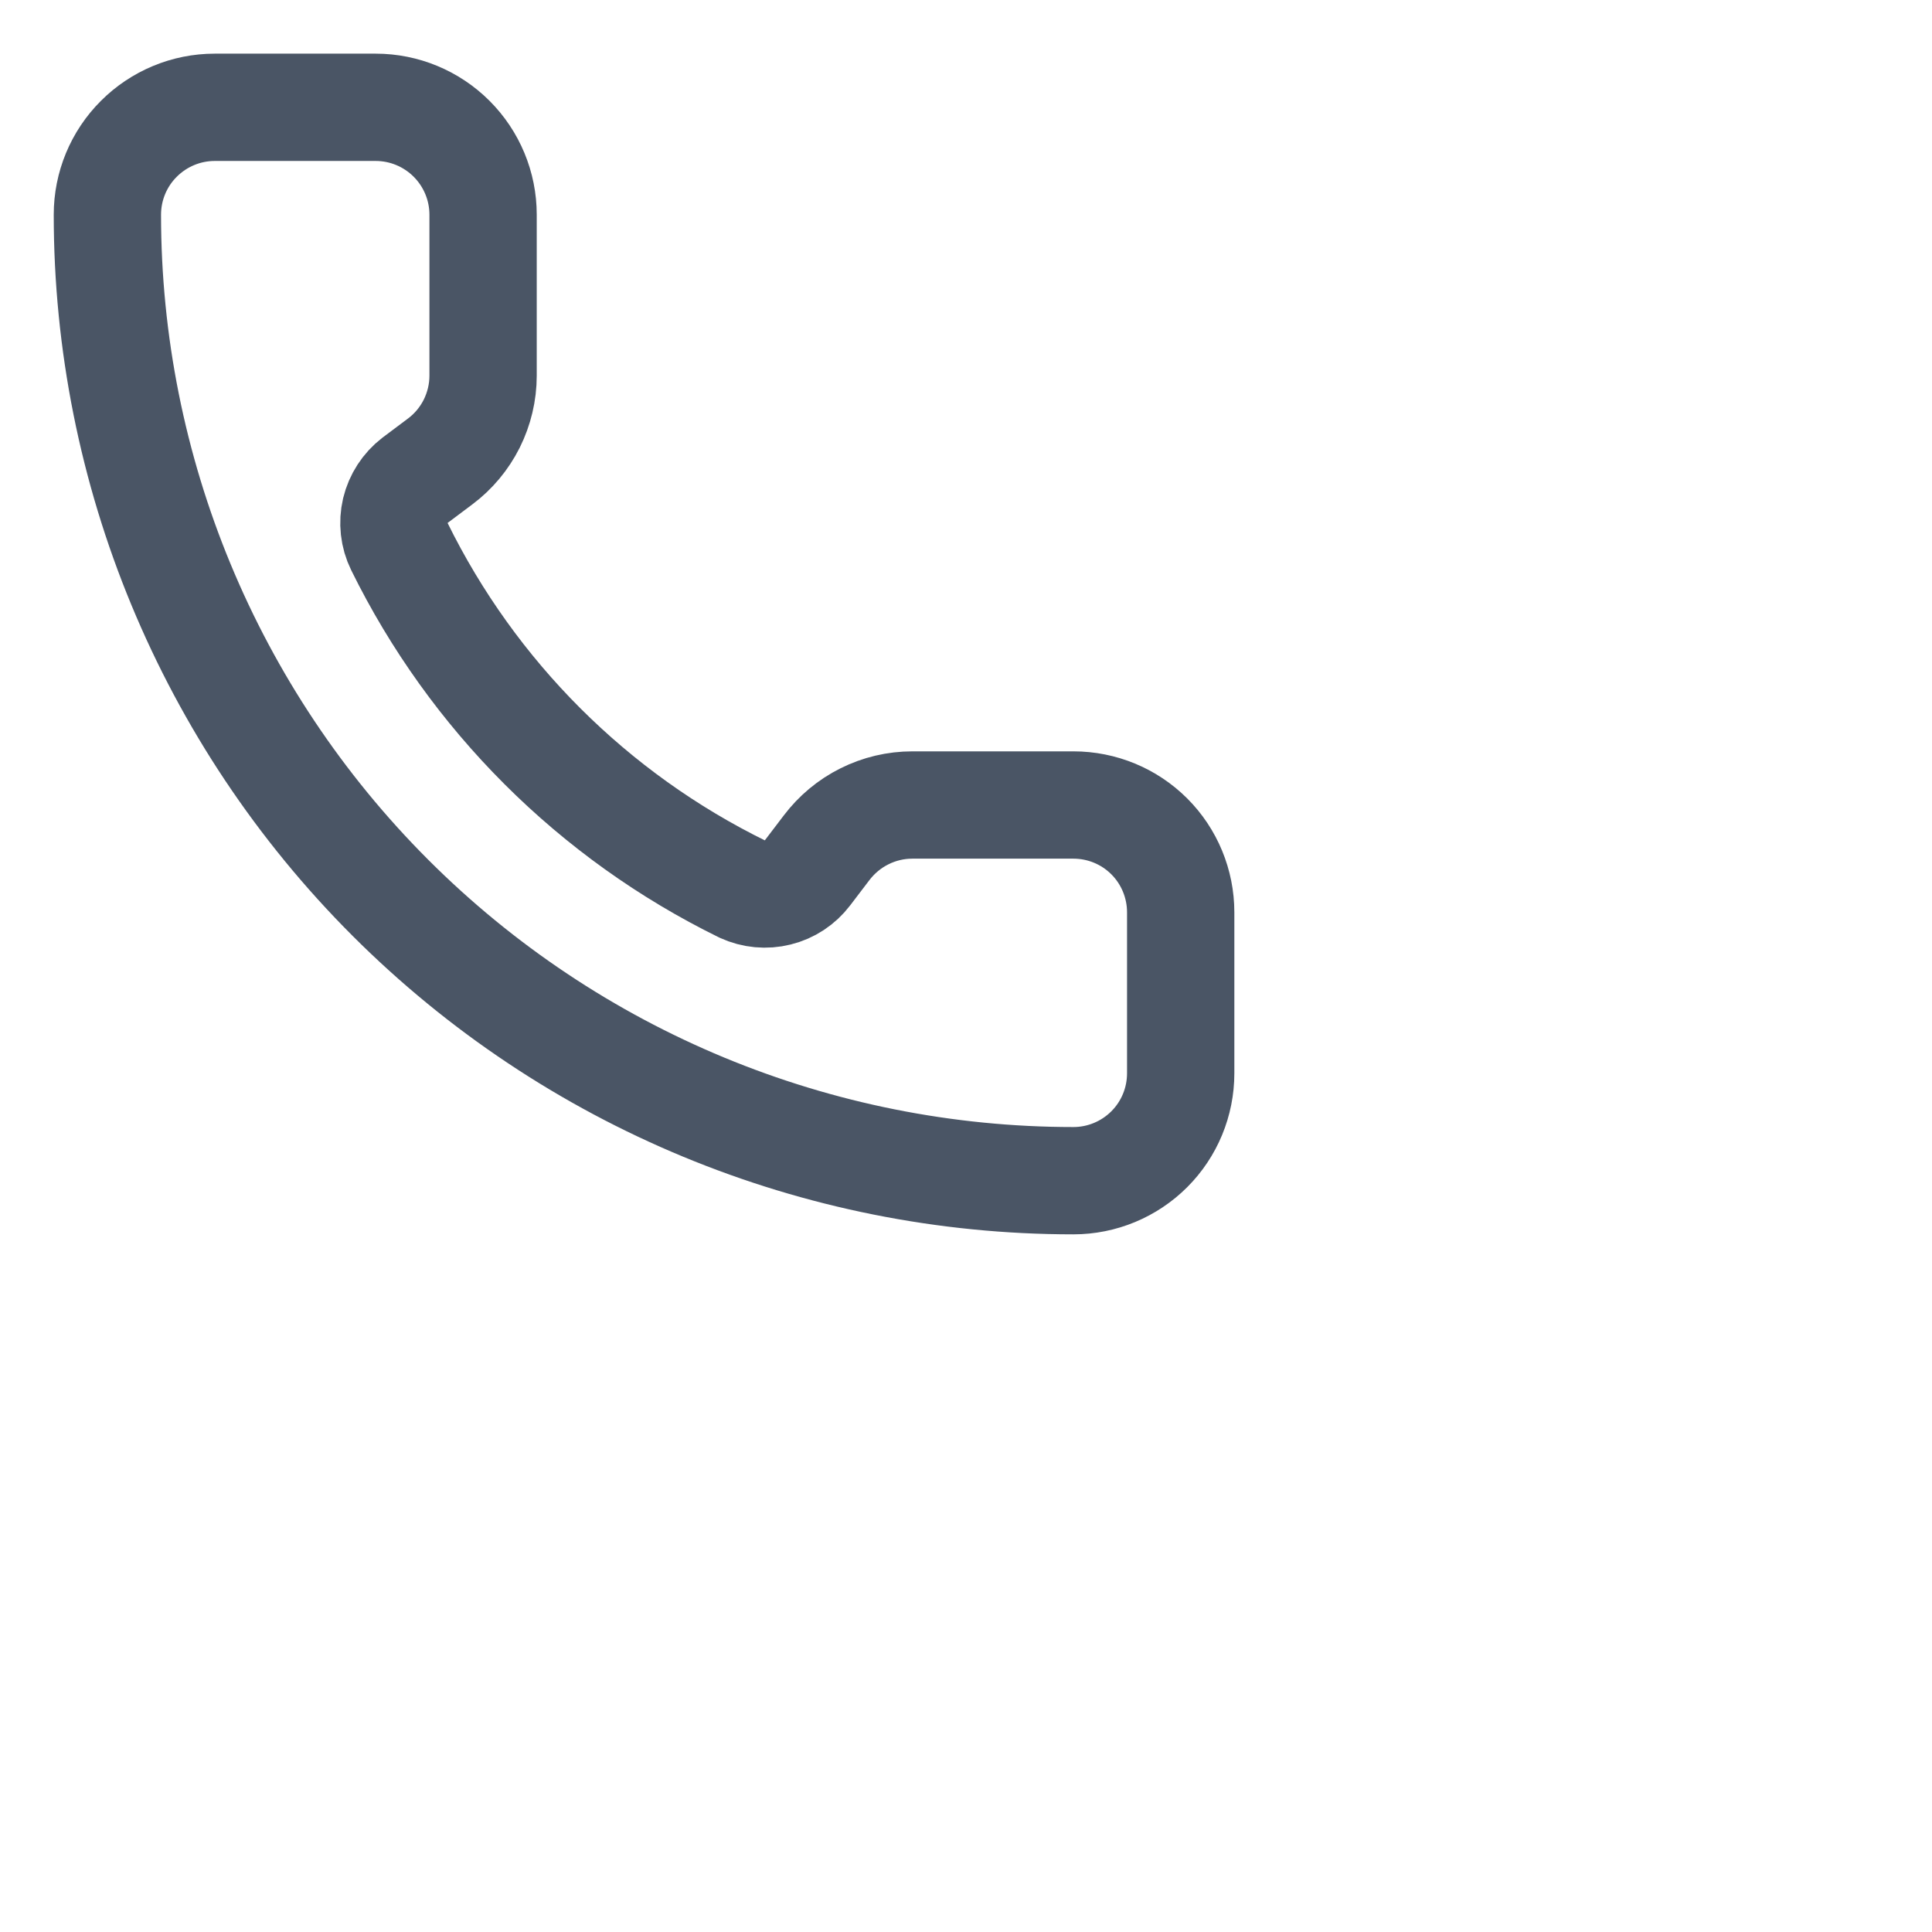
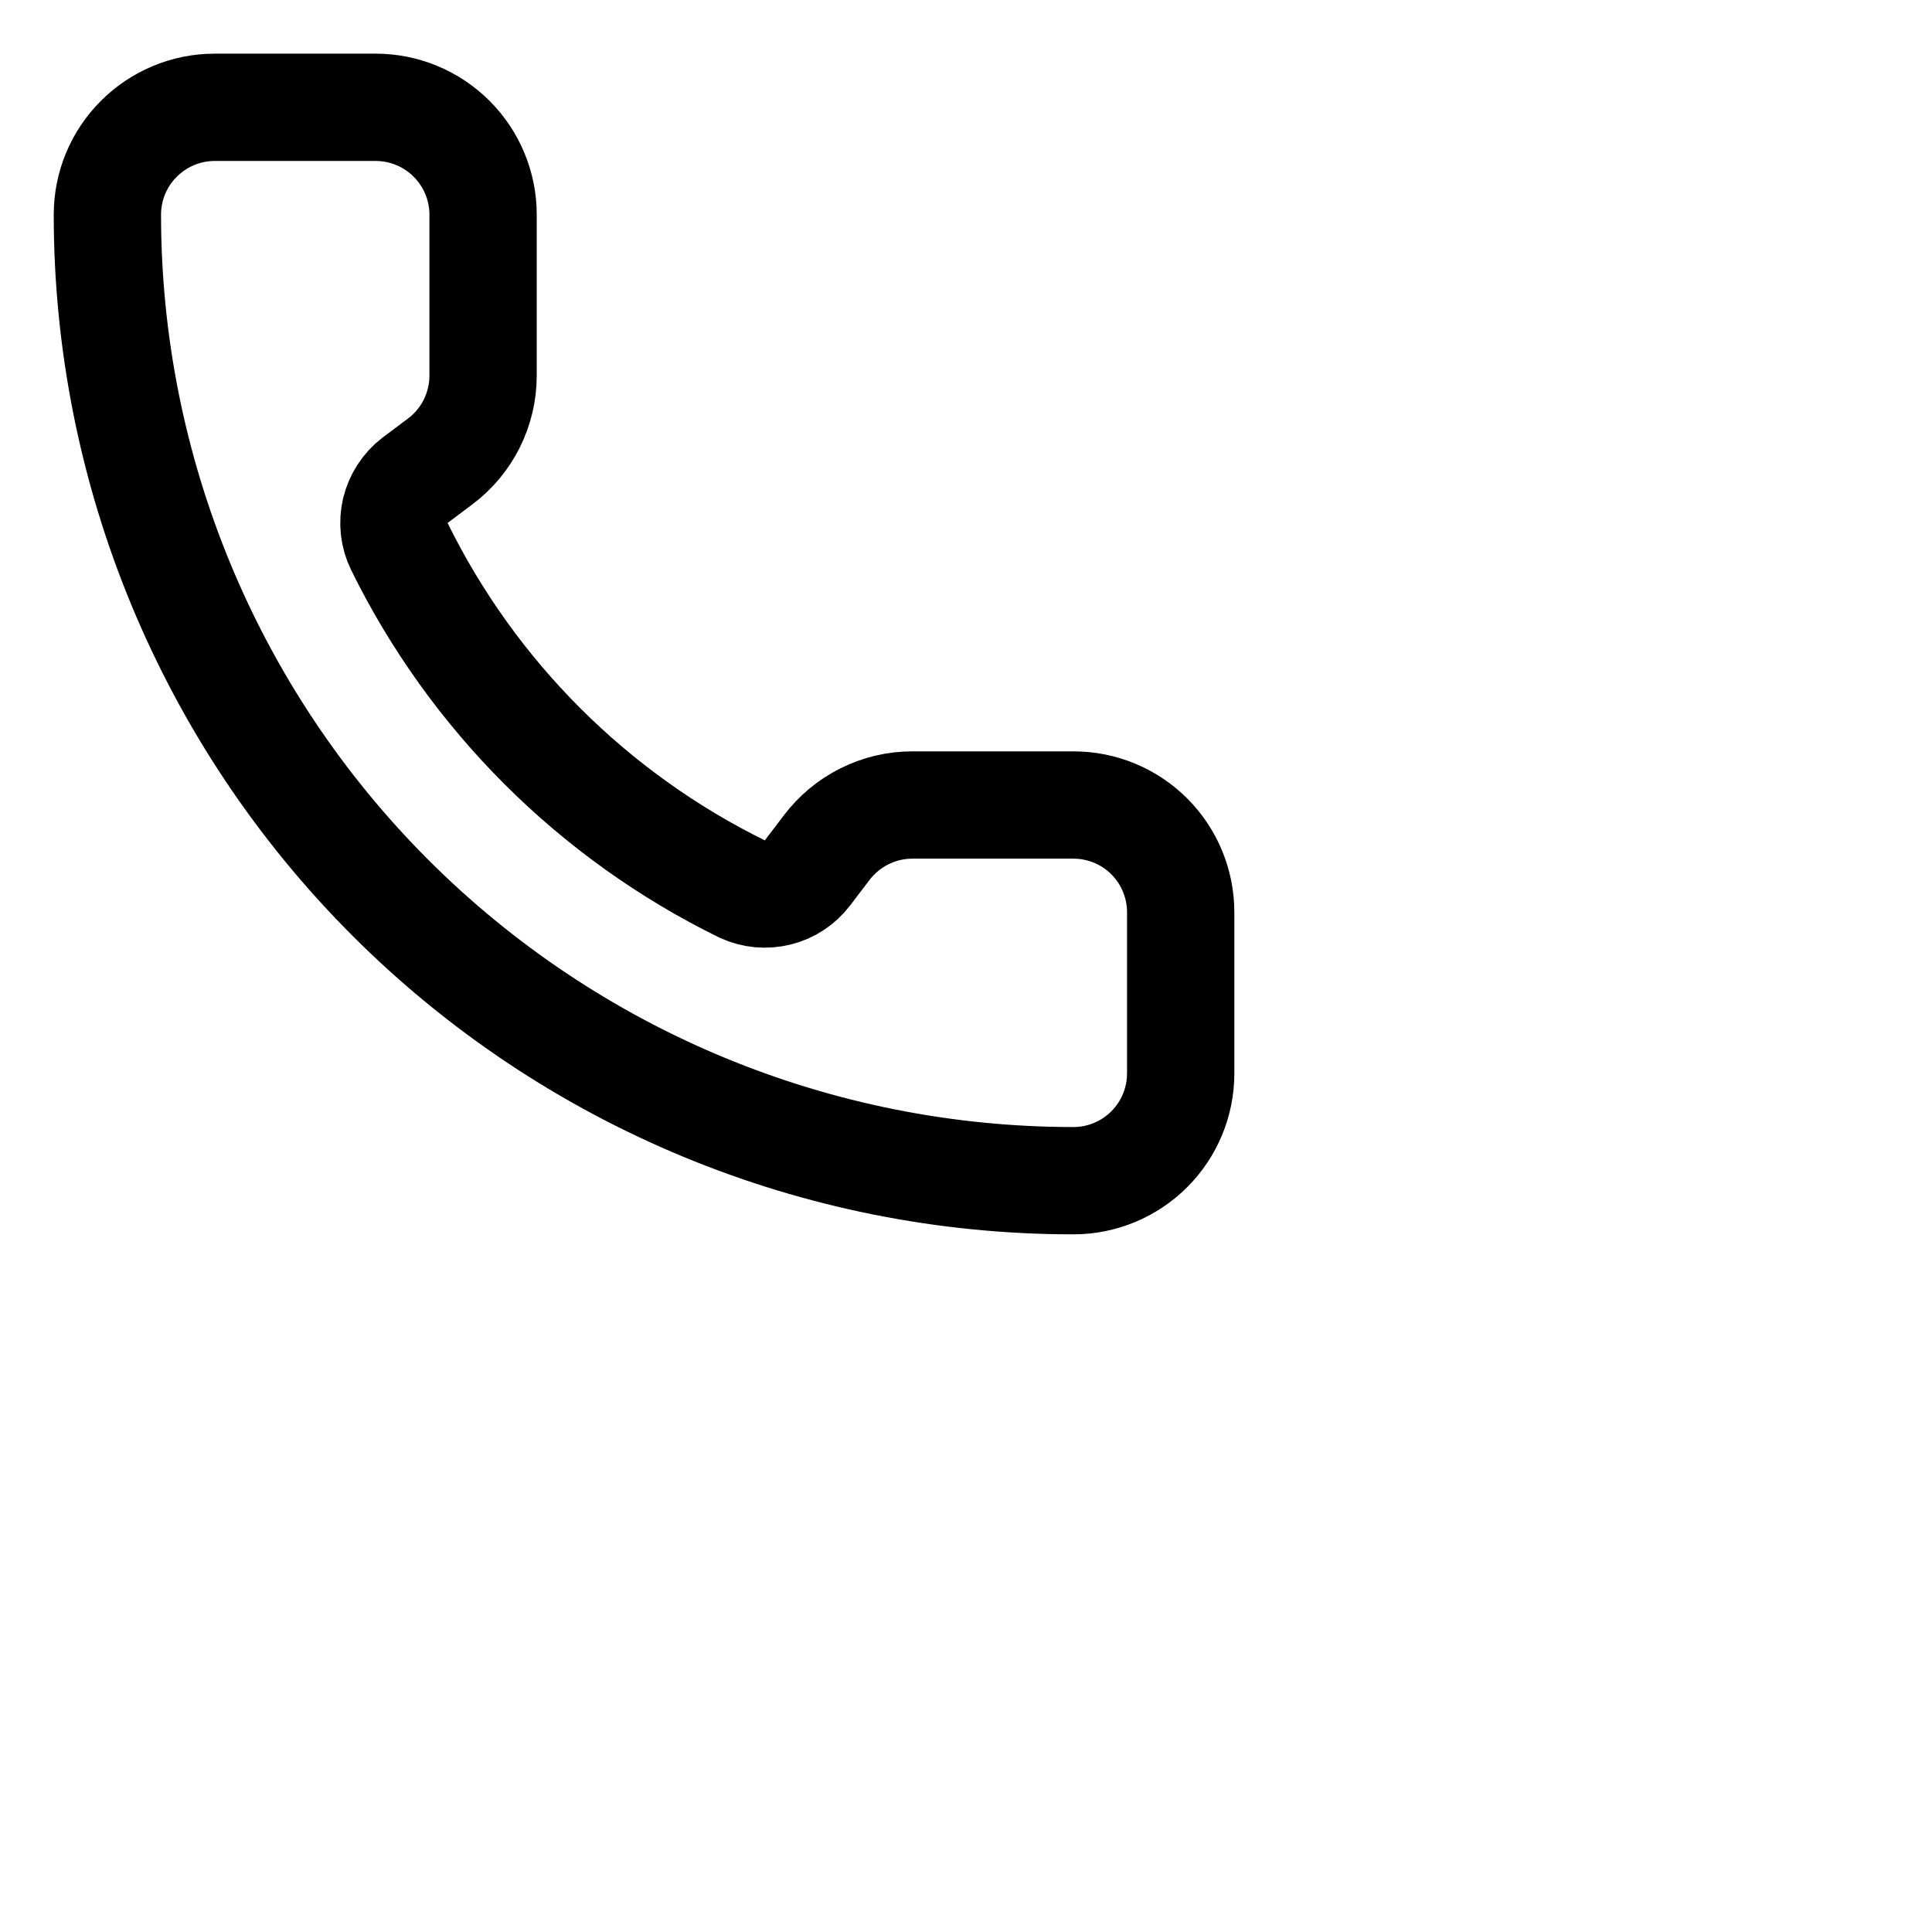
<svg xmlns="http://www.w3.org/2000/svg" viewBox="0 0 24 24" fill="none">
-   <path d="M9.222 11.045C9.36 11.108 9.515 11.123 9.662 11.086C9.809 11.05 9.939 10.964 10.031 10.843L10.267 10.533C10.392 10.368 10.553 10.233 10.738 10.141C10.923 10.048 11.127 10 11.334 10H13.334C13.688 10 14.027 10.14 14.277 10.39C14.527 10.64 14.667 10.98 14.667 11.333V13.333C14.667 13.687 14.527 14.026 14.277 14.276C14.027 14.526 13.688 14.667 13.334 14.667C10.151 14.667 7.099 13.402 4.849 11.152C2.598 8.901 1.334 5.849 1.334 2.667C1.334 2.313 1.474 1.974 1.725 1.724C1.975 1.474 2.314 1.333 2.667 1.333H4.667C5.021 1.333 5.36 1.474 5.61 1.724C5.86 1.974 6.001 2.313 6.001 2.667V4.667C6.001 4.874 5.952 5.078 5.86 5.263C5.767 5.448 5.633 5.609 5.467 5.733L5.155 5.967C5.033 6.061 4.947 6.194 4.911 6.343C4.876 6.493 4.893 6.651 4.961 6.789C5.872 8.64 7.37 10.136 9.222 11.045Z" stroke="#4A5565" stroke-width="1.333" stroke-linecap="round" stroke-linejoin="round" />
+   <path d="M9.222 11.045C9.36 11.108 9.515 11.123 9.662 11.086C9.809 11.05 9.939 10.964 10.031 10.843L10.267 10.533C10.392 10.368 10.553 10.233 10.738 10.141C10.923 10.048 11.127 10 11.334 10H13.334C13.688 10 14.027 10.14 14.277 10.39C14.527 10.64 14.667 10.98 14.667 11.333V13.333C14.667 13.687 14.527 14.026 14.277 14.276C14.027 14.526 13.688 14.667 13.334 14.667C10.151 14.667 7.099 13.402 4.849 11.152C2.598 8.901 1.334 5.849 1.334 2.667C1.334 2.313 1.474 1.974 1.725 1.724C1.975 1.474 2.314 1.333 2.667 1.333H4.667C5.021 1.333 5.36 1.474 5.61 1.724C5.86 1.974 6.001 2.313 6.001 2.667V4.667C6.001 4.874 5.952 5.078 5.86 5.263C5.767 5.448 5.633 5.609 5.467 5.733L5.155 5.967C5.033 6.061 4.947 6.194 4.911 6.343C4.876 6.493 4.893 6.651 4.961 6.789C5.872 8.64 7.37 10.136 9.222 11.045Z" stroke="currentColor" stroke-width="1.333" stroke-linecap="round" stroke-linejoin="round" />
</svg>
